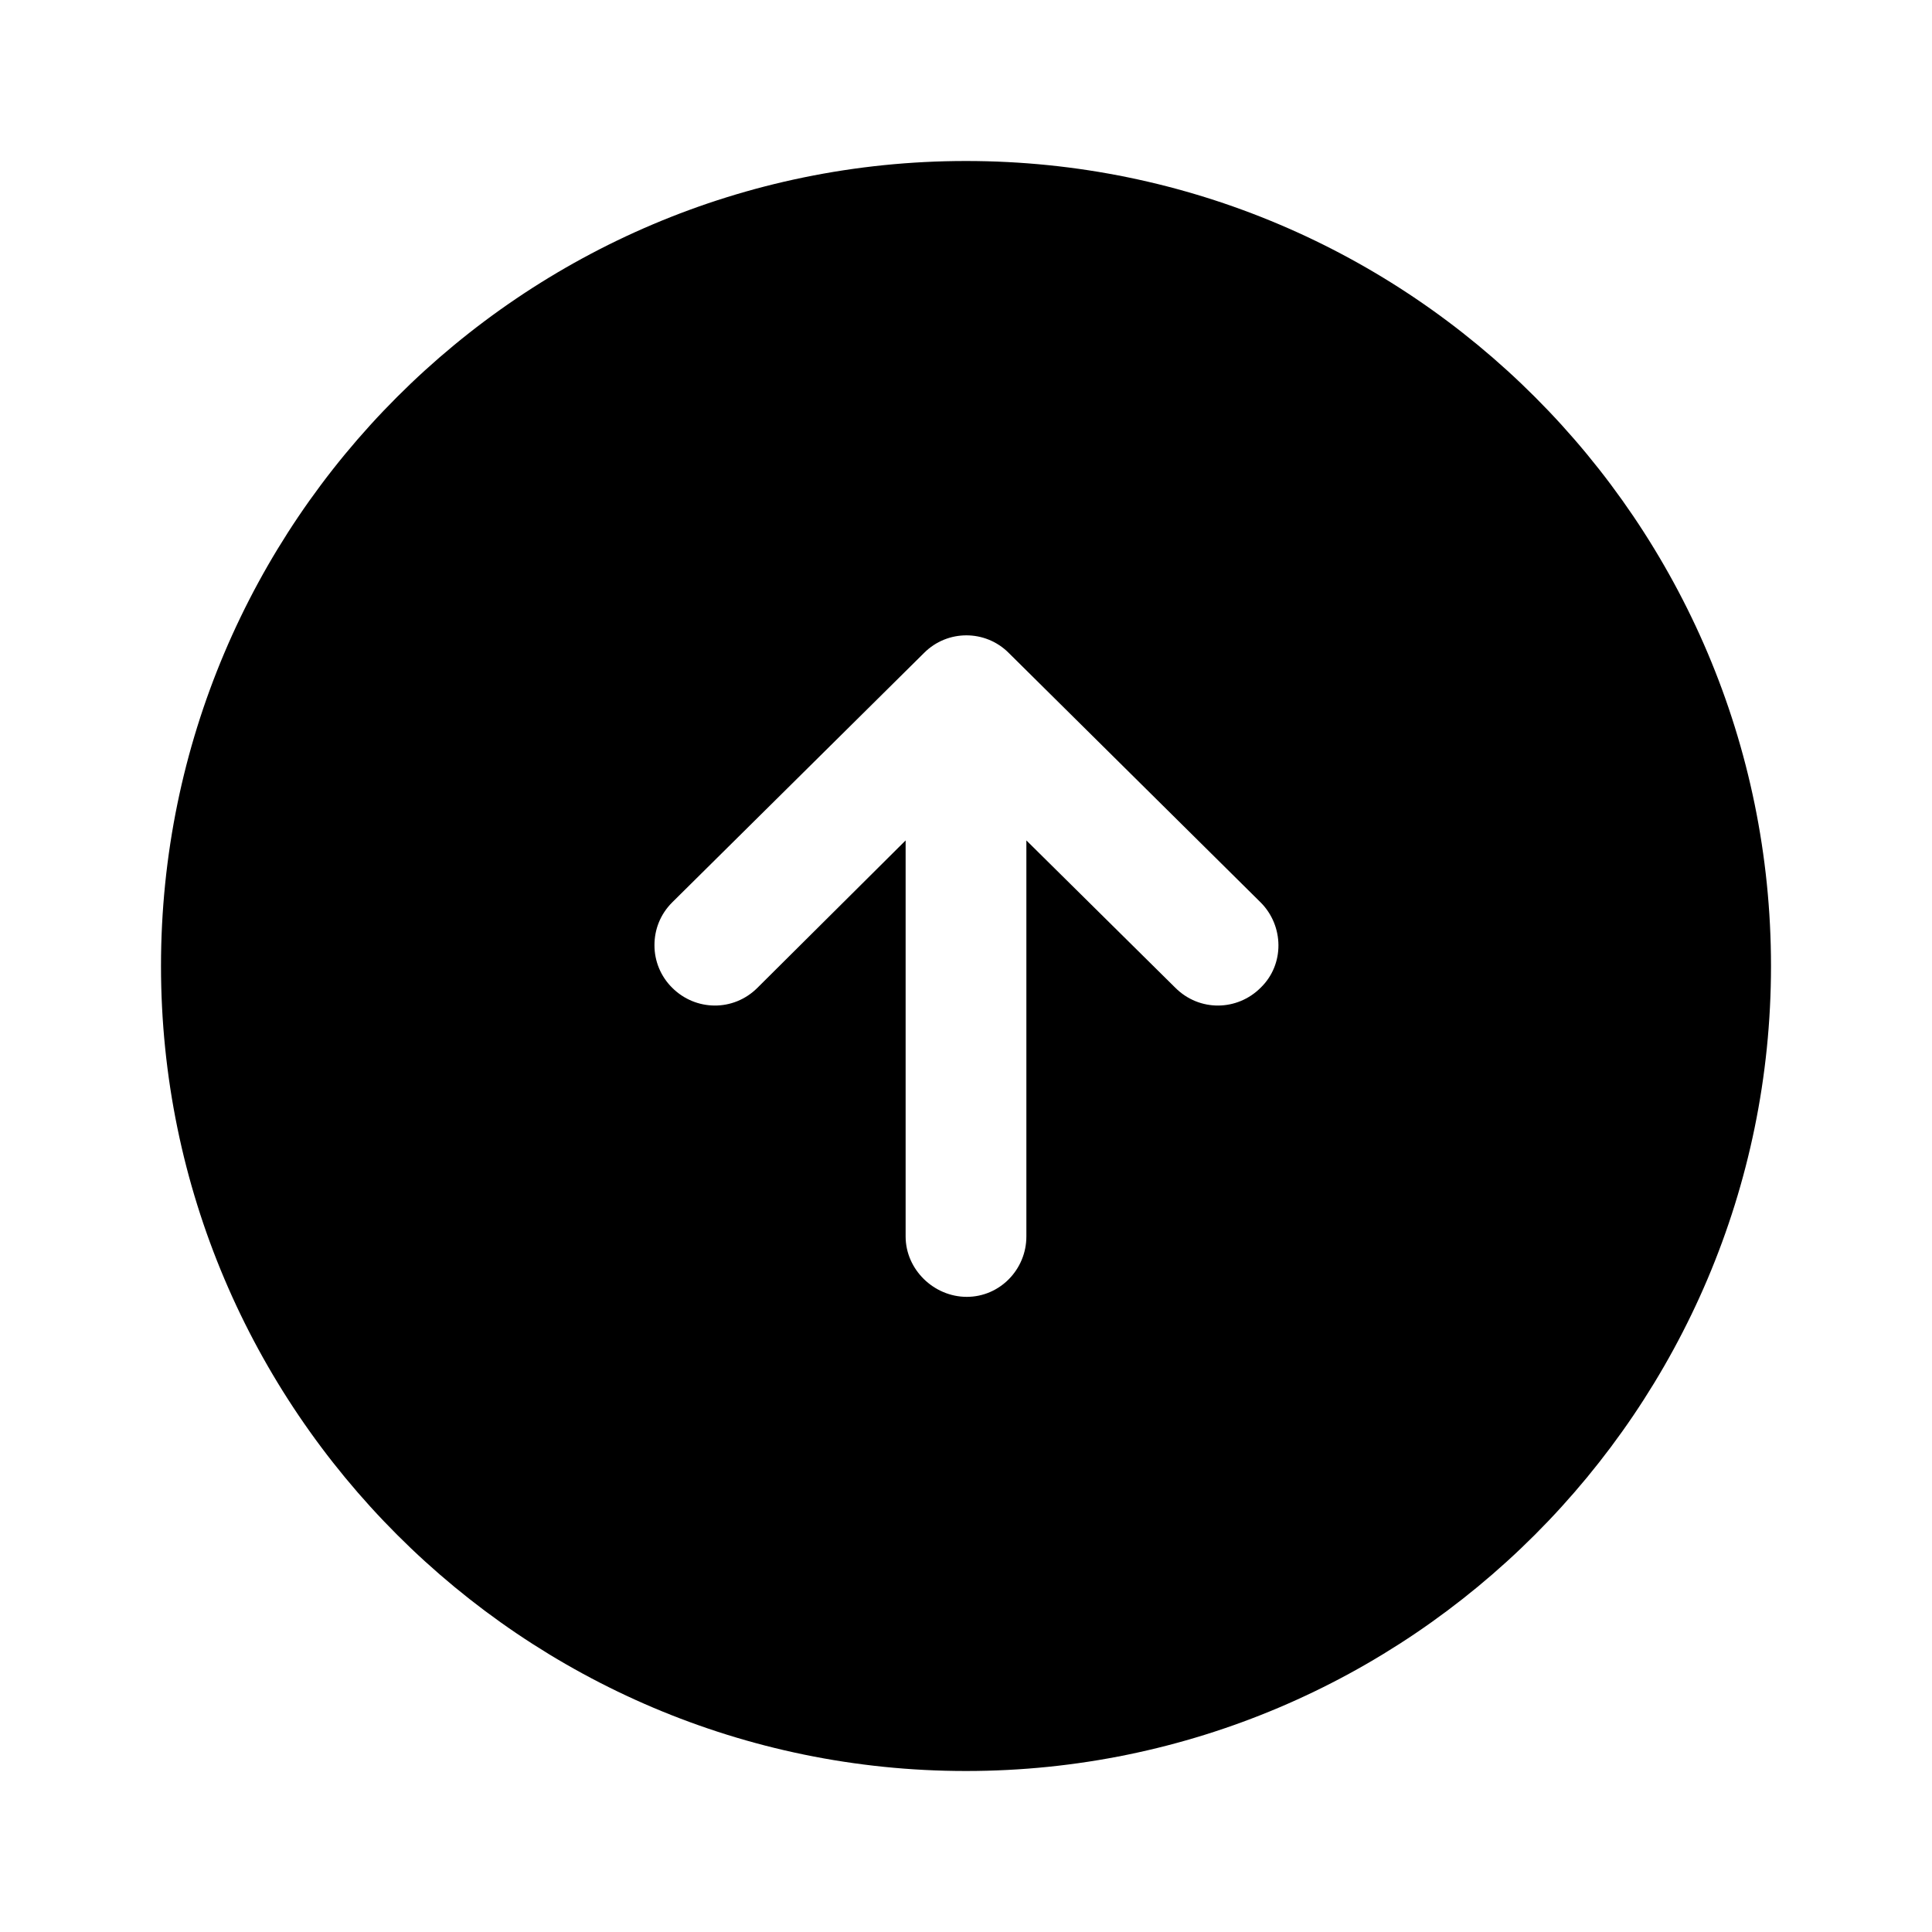
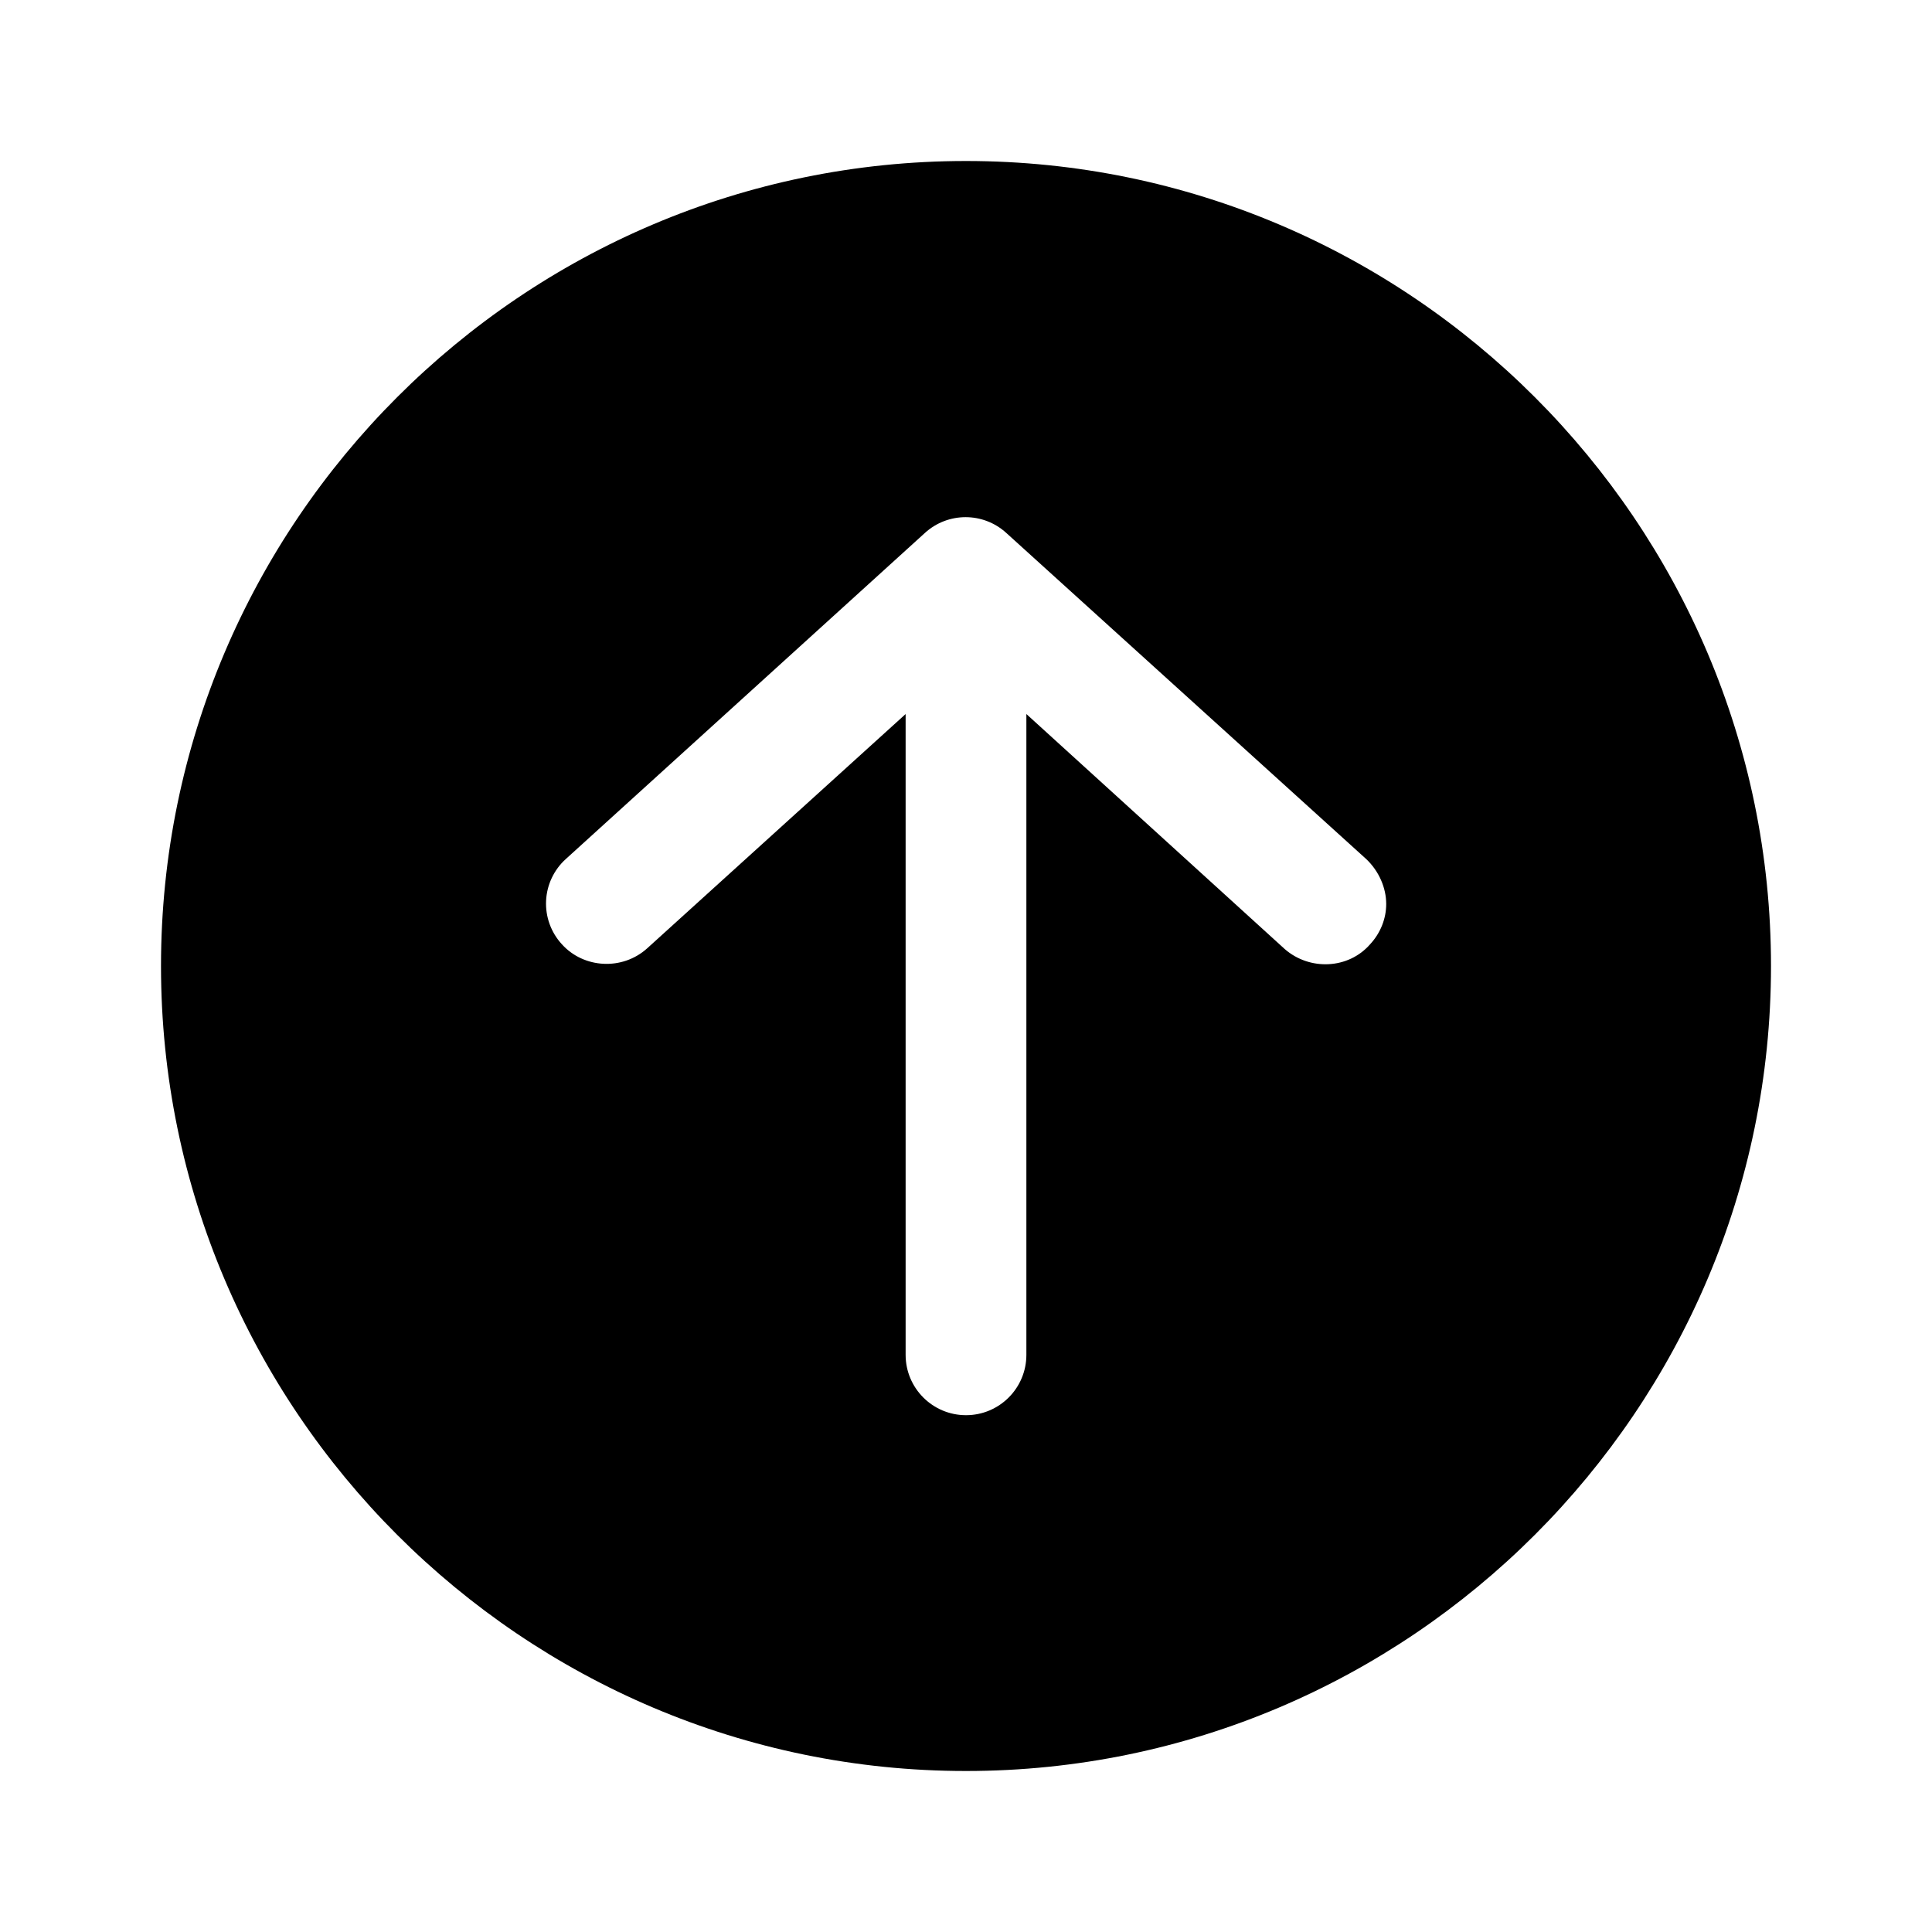
<svg viewBox="0 0 24 24">
-   <path fill="currentColor" d="M22 12c0-5.51-4.48-10-10-10S2 6.49 2 12s4.49 10 10 10 10-4.49 10-10m-10.75 3.36v-4.92l-1.84 1.83c-.3.3-.77.29-1.06 0a.74.74 0 0 1-.22-.53c0-.19.07-.38.22-.53l3.13-3.1c.29-.29.76-.29 1.05 0l3.13 3.1c.29.29.3.77 0 1.06-.29.29-.76.3-1.06 0l-1.85-1.83v4.92c0 .41-.33.75-.74.75s-.76-.34-.76-.75" />
+   <path fill="currentColor" d="M2 12C2 6.49 6.49 2 12 2s10 4.49 10 10-4.49 10-10 10S2 17.51 2 12m10.75 4.83V8.87l3.21 2.92c.31.27.79.25 1.06-.06.13-.14.2-.32.2-.5 0-.2-.09-.41-.25-.56L12.5 6.62a.75.75 0 0 0-1.01 0l-4.46 4.05a.746.746 0 0 0-.05 1.06c.27.3.75.33 1.06.05l3.21-2.91v7.96a.75.75 0 1 0 1.5 0" />
</svg>
